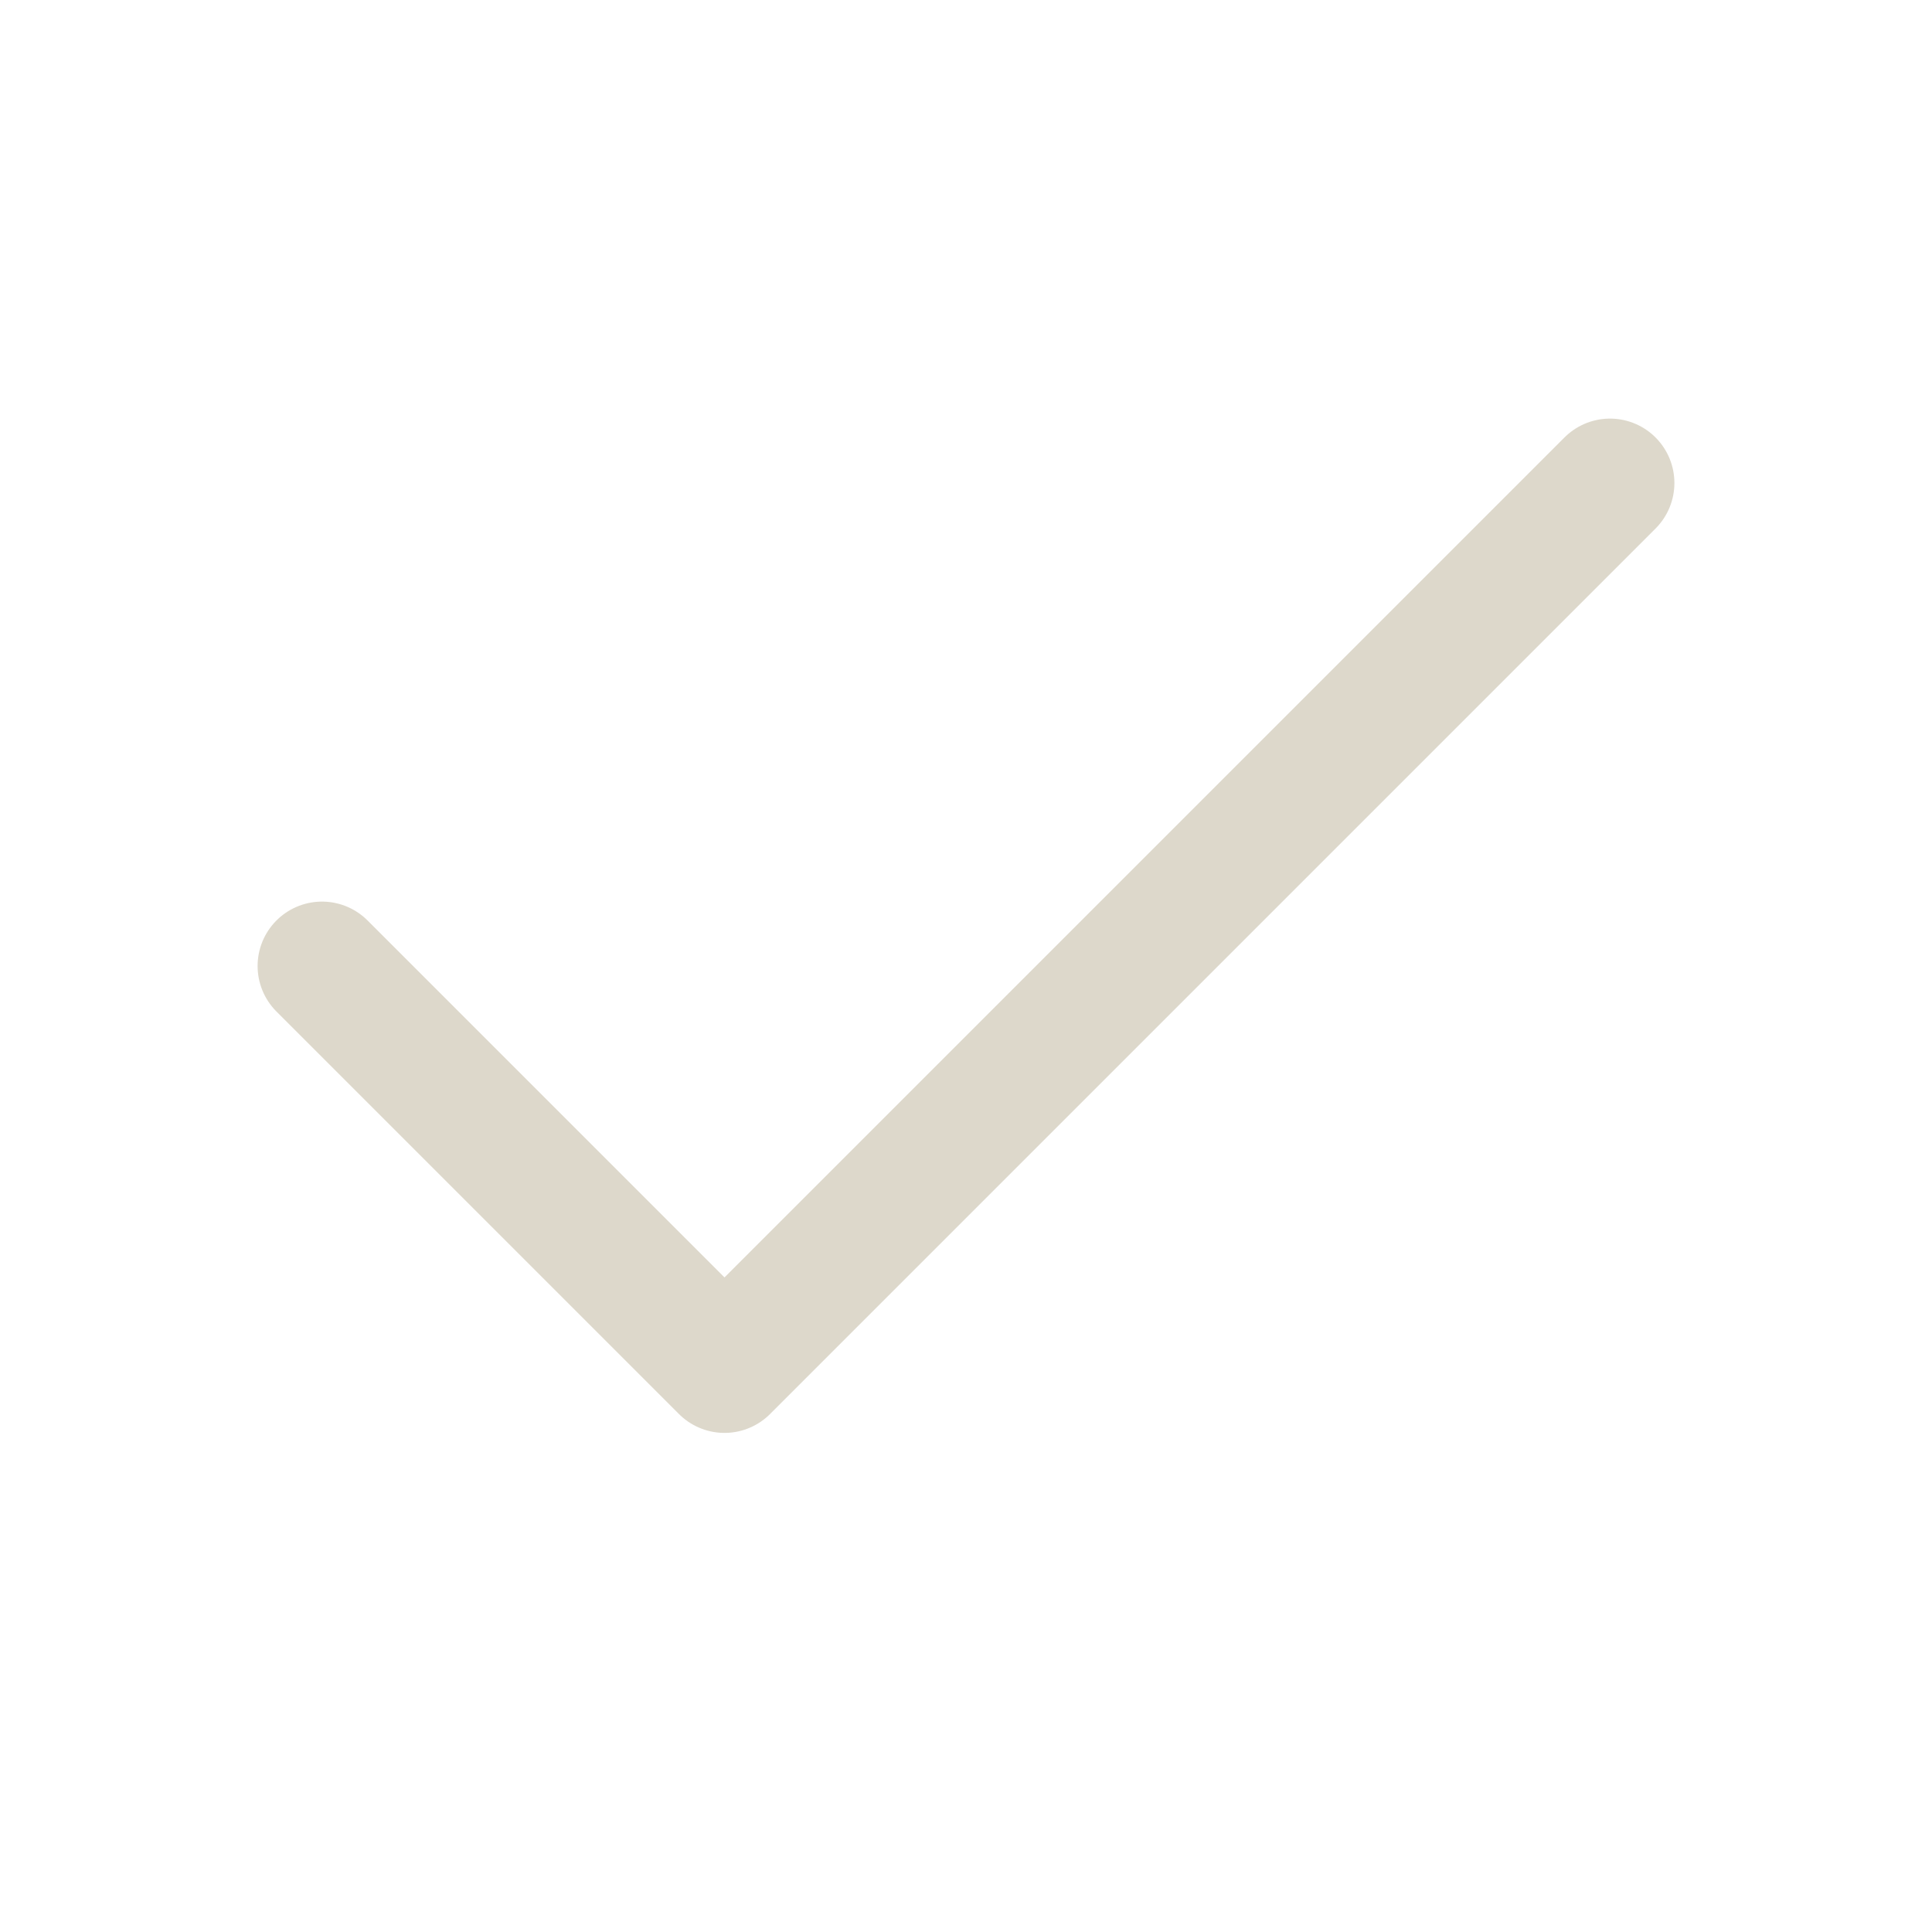
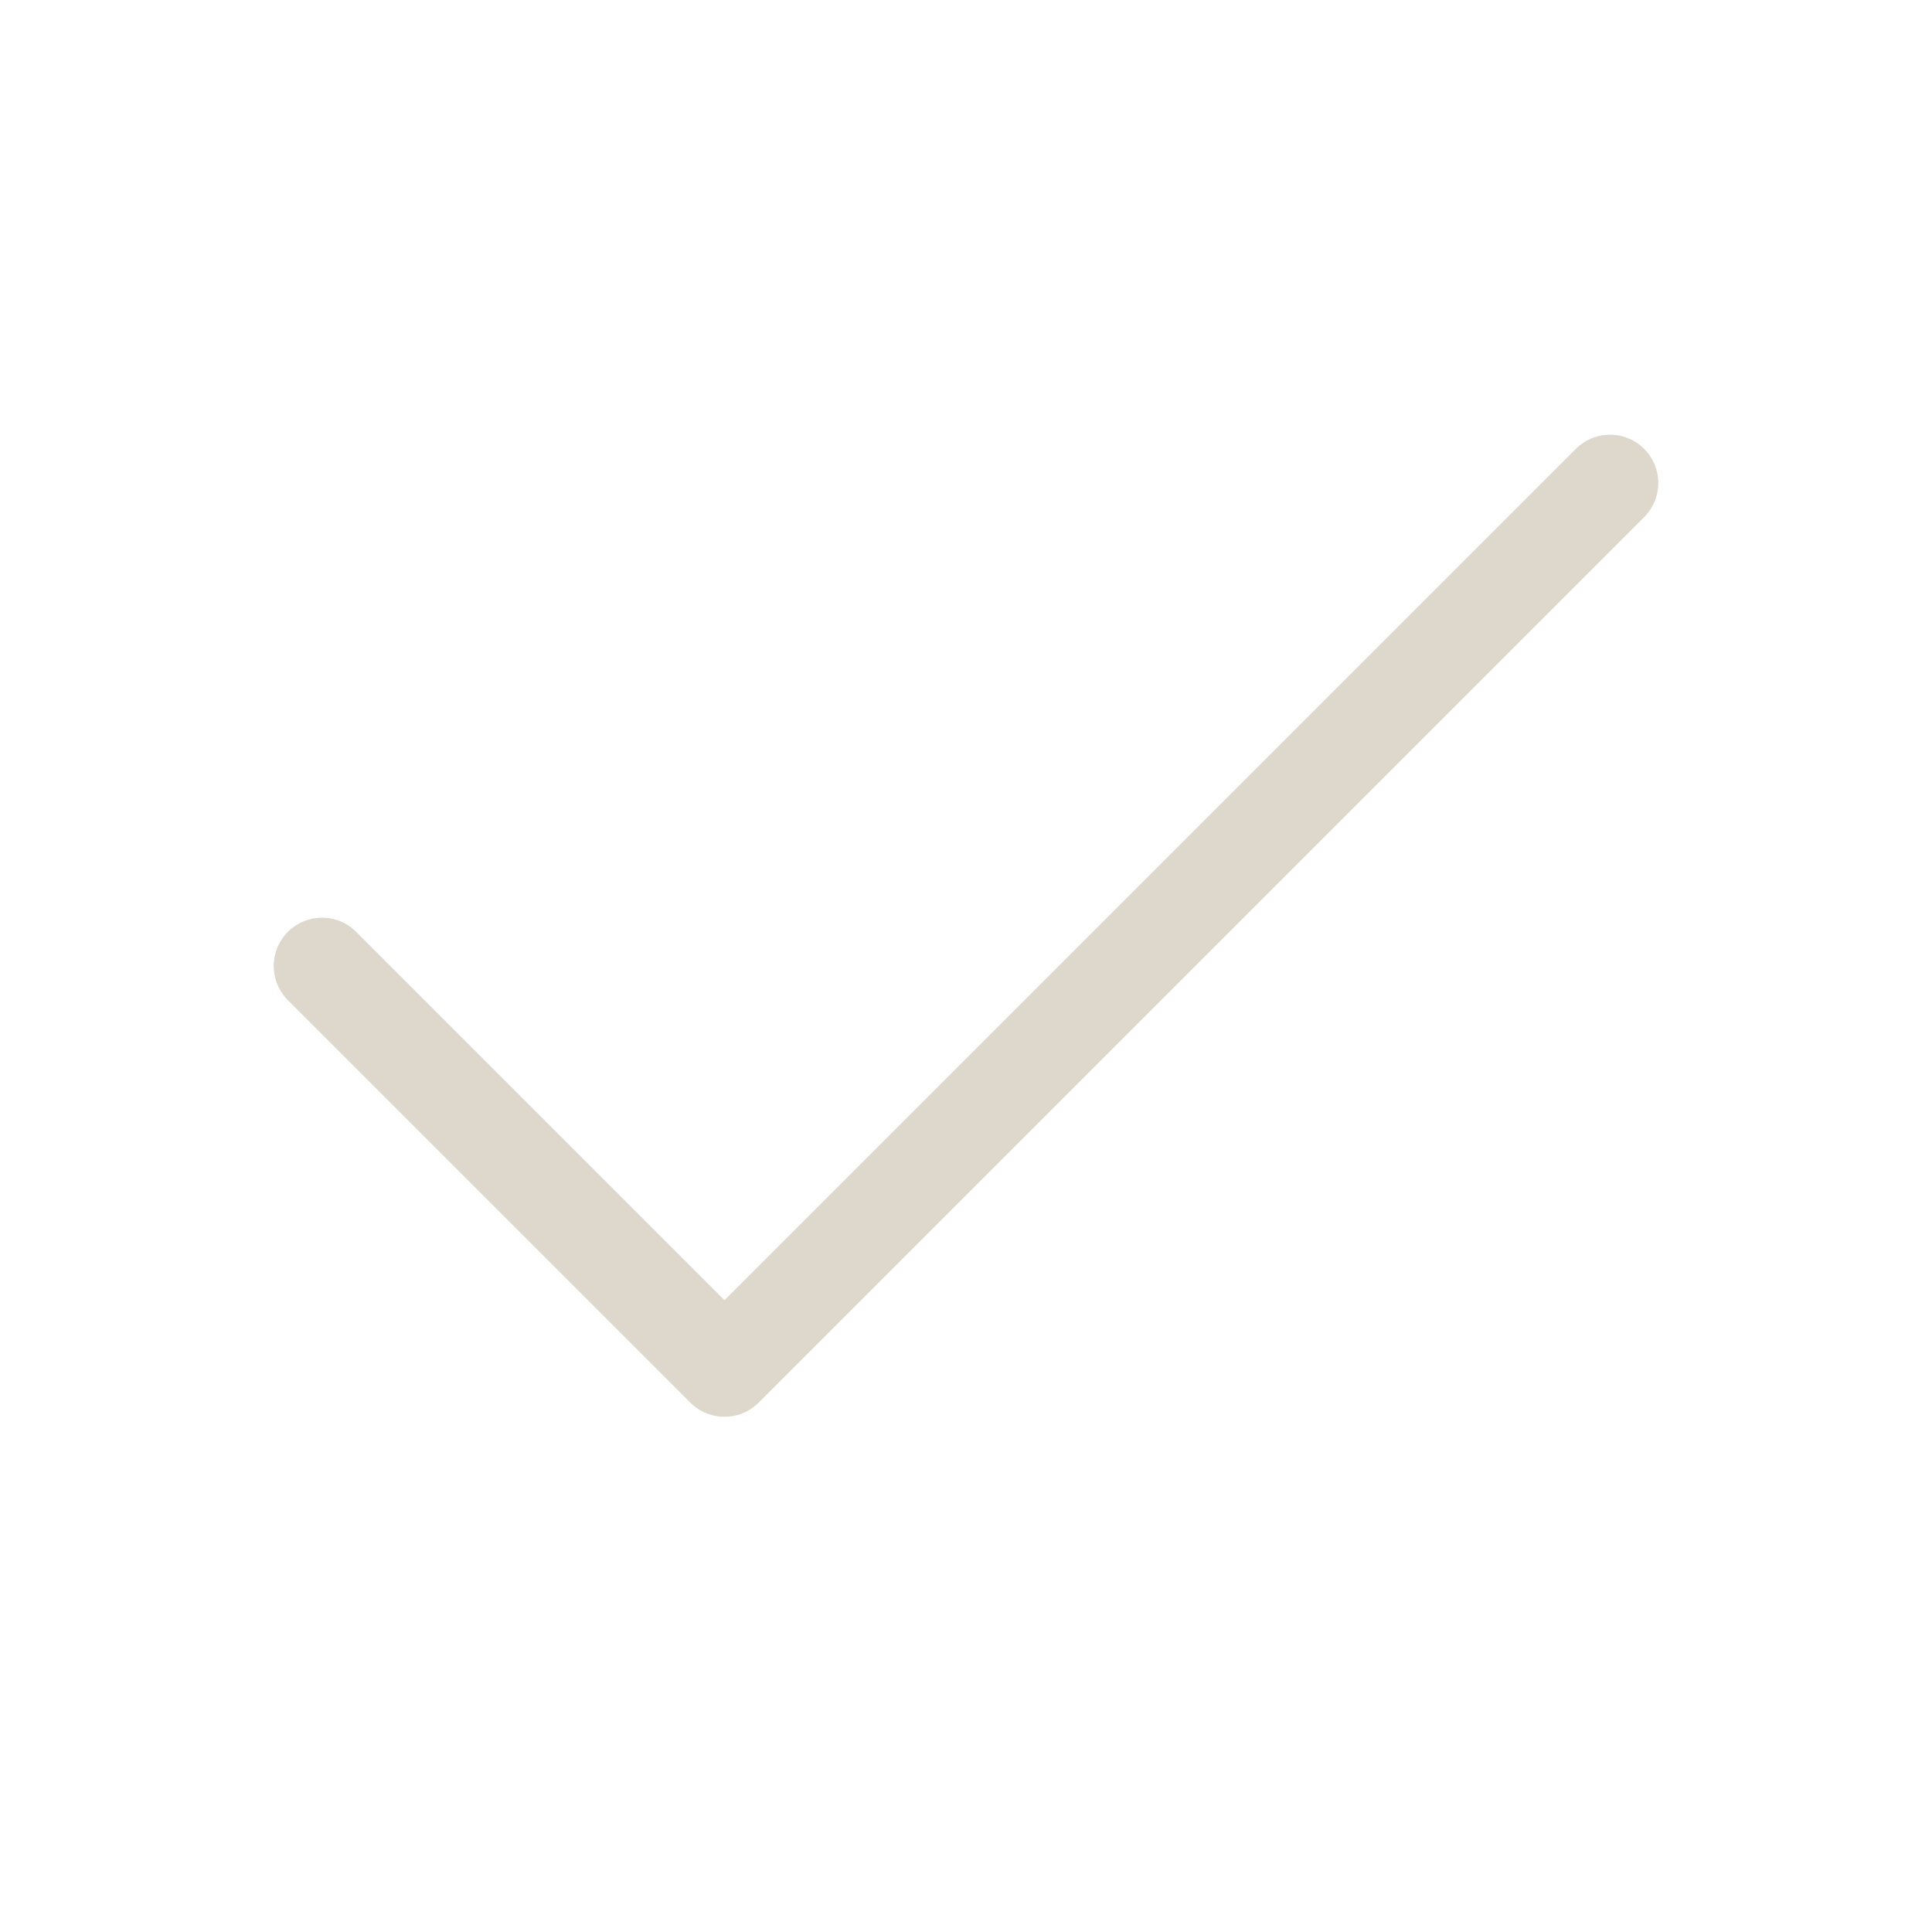
- <svg xmlns="http://www.w3.org/2000/svg" width="30" height="30" viewBox="0 0 30 30" fill="none">
-   <path d="M25 7.5L11.25 21.25L5 15" stroke="#DDD8CB" stroke-width="2" stroke-linecap="round" stroke-linejoin="round" />
+ <svg xmlns="http://www.w3.org/2000/svg" width="40" height="40" viewBox="0 0 40 40" fill="none">
+   <path d="M33.333 10L15 28.333L6.667 20" stroke="#DDD8CB" stroke-width="2" stroke-linecap="round" stroke-linejoin="round" />
</svg>
